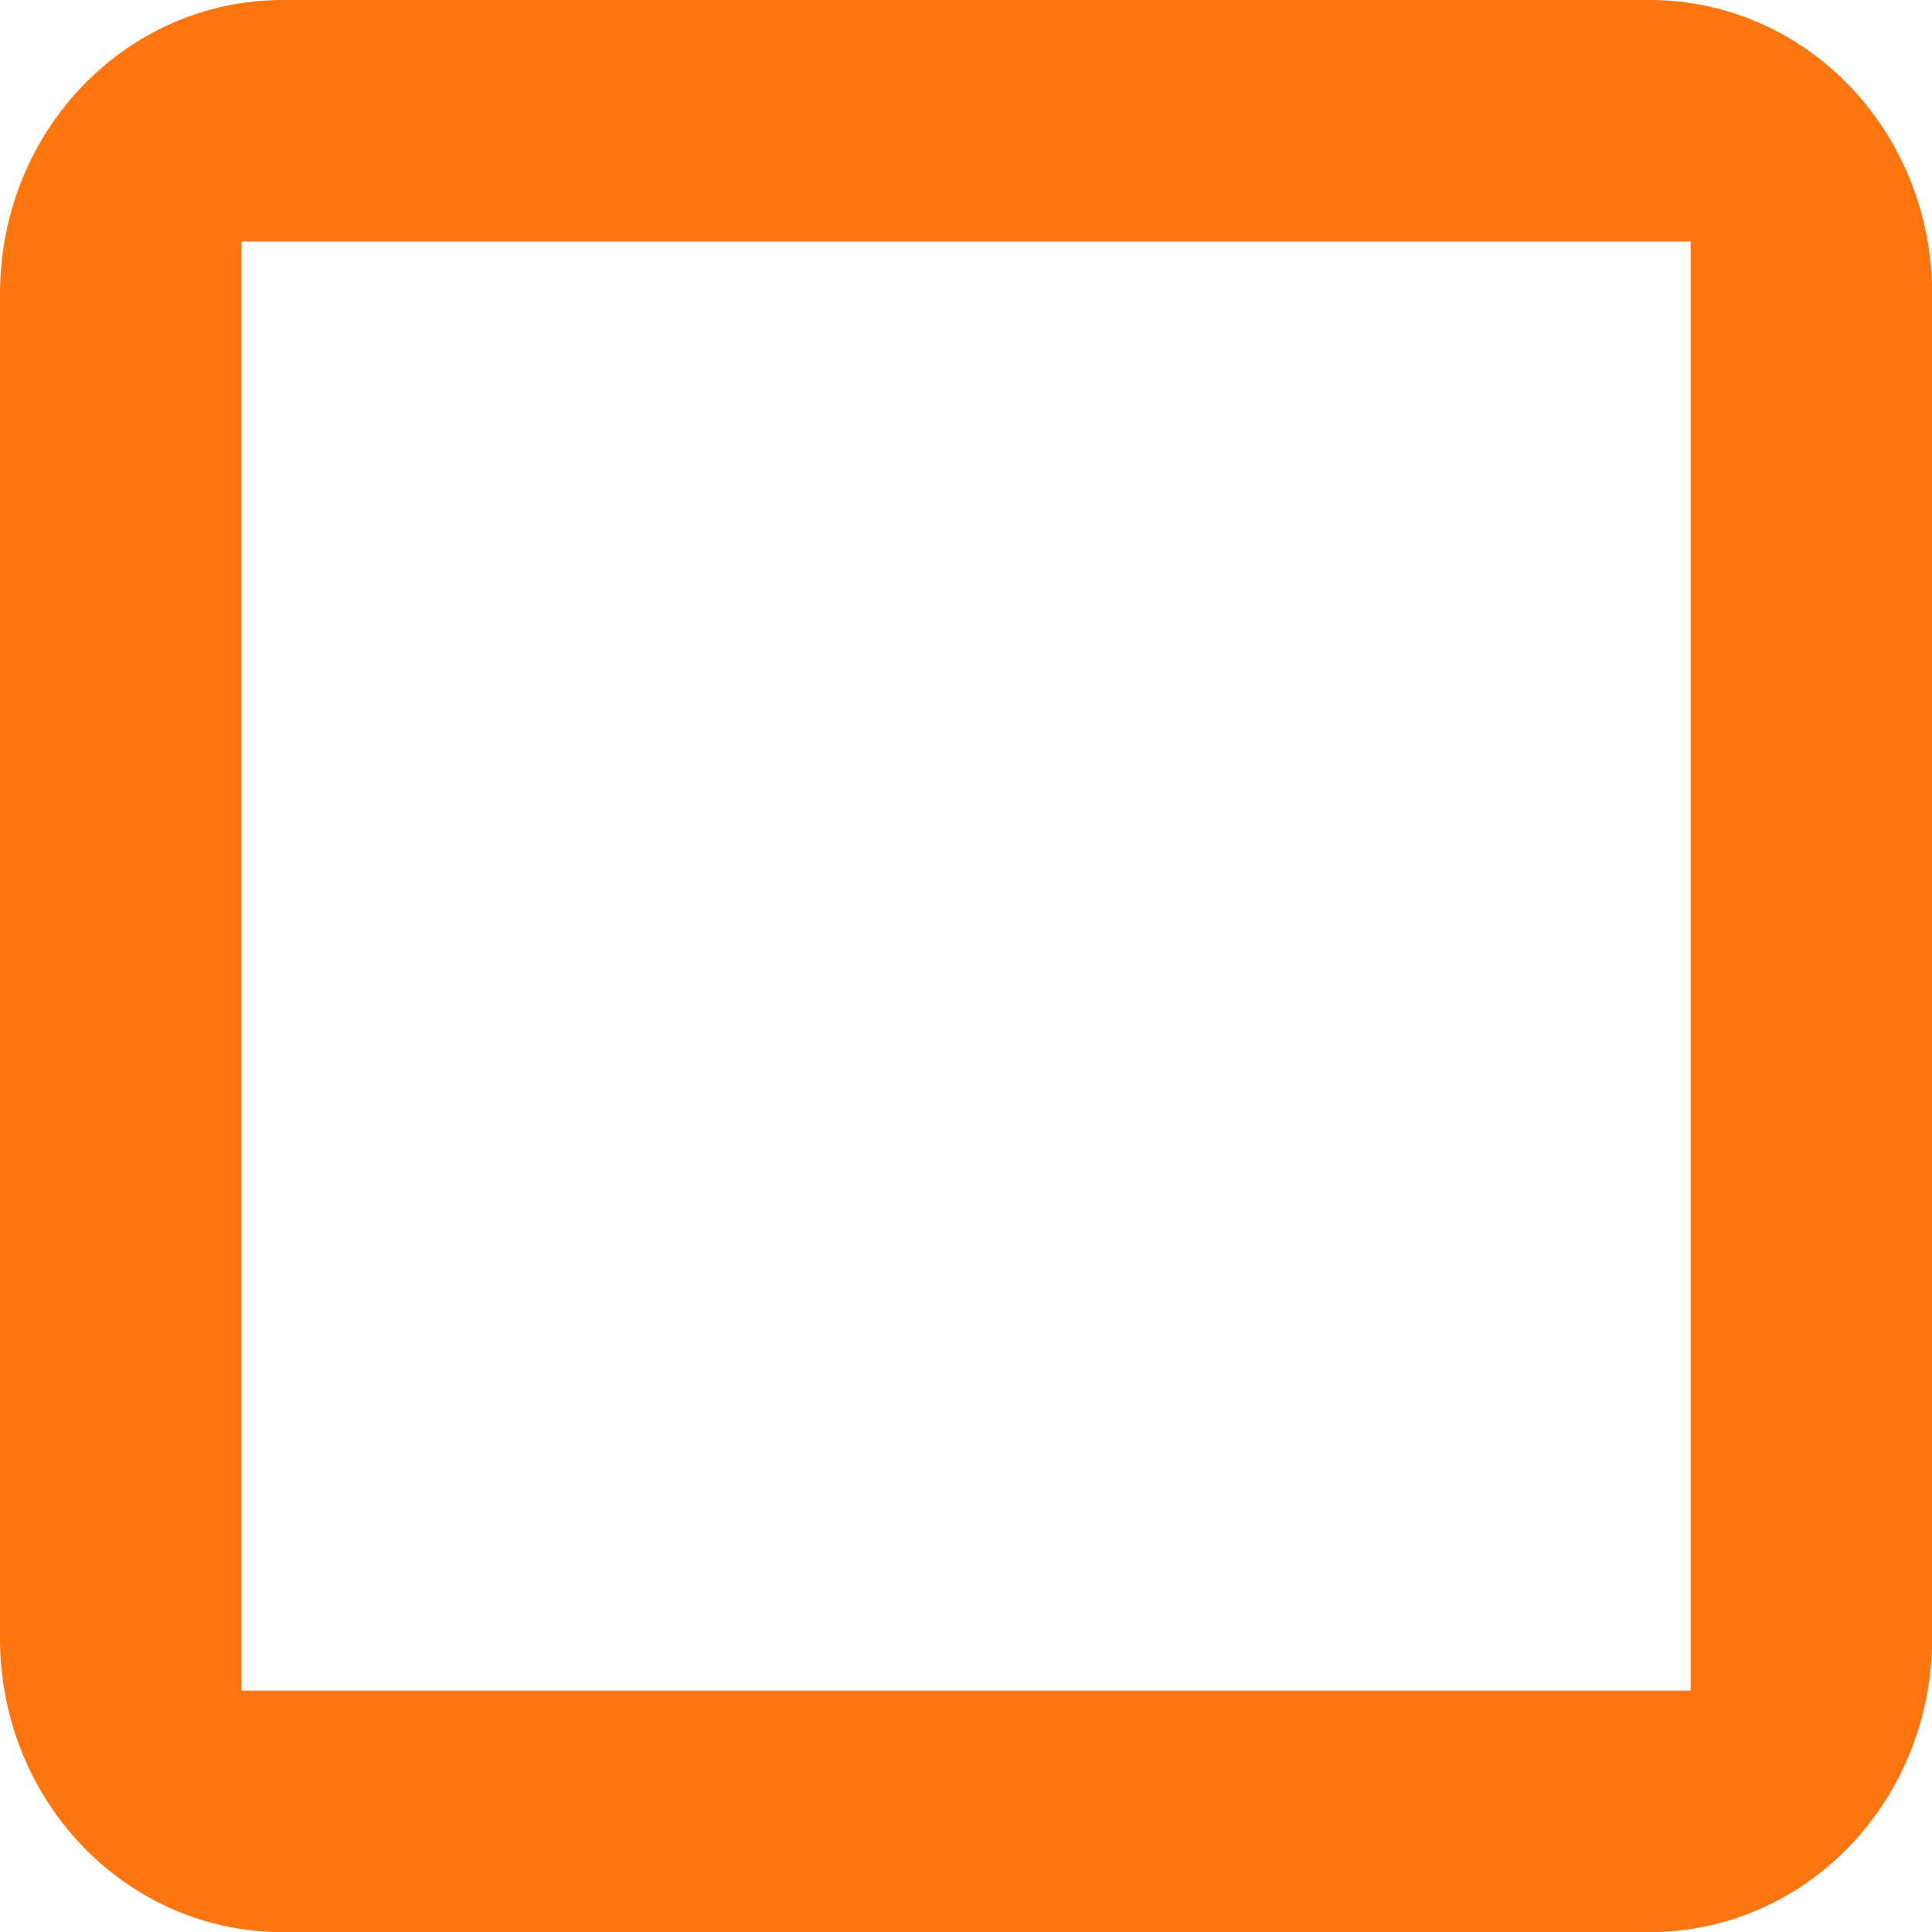
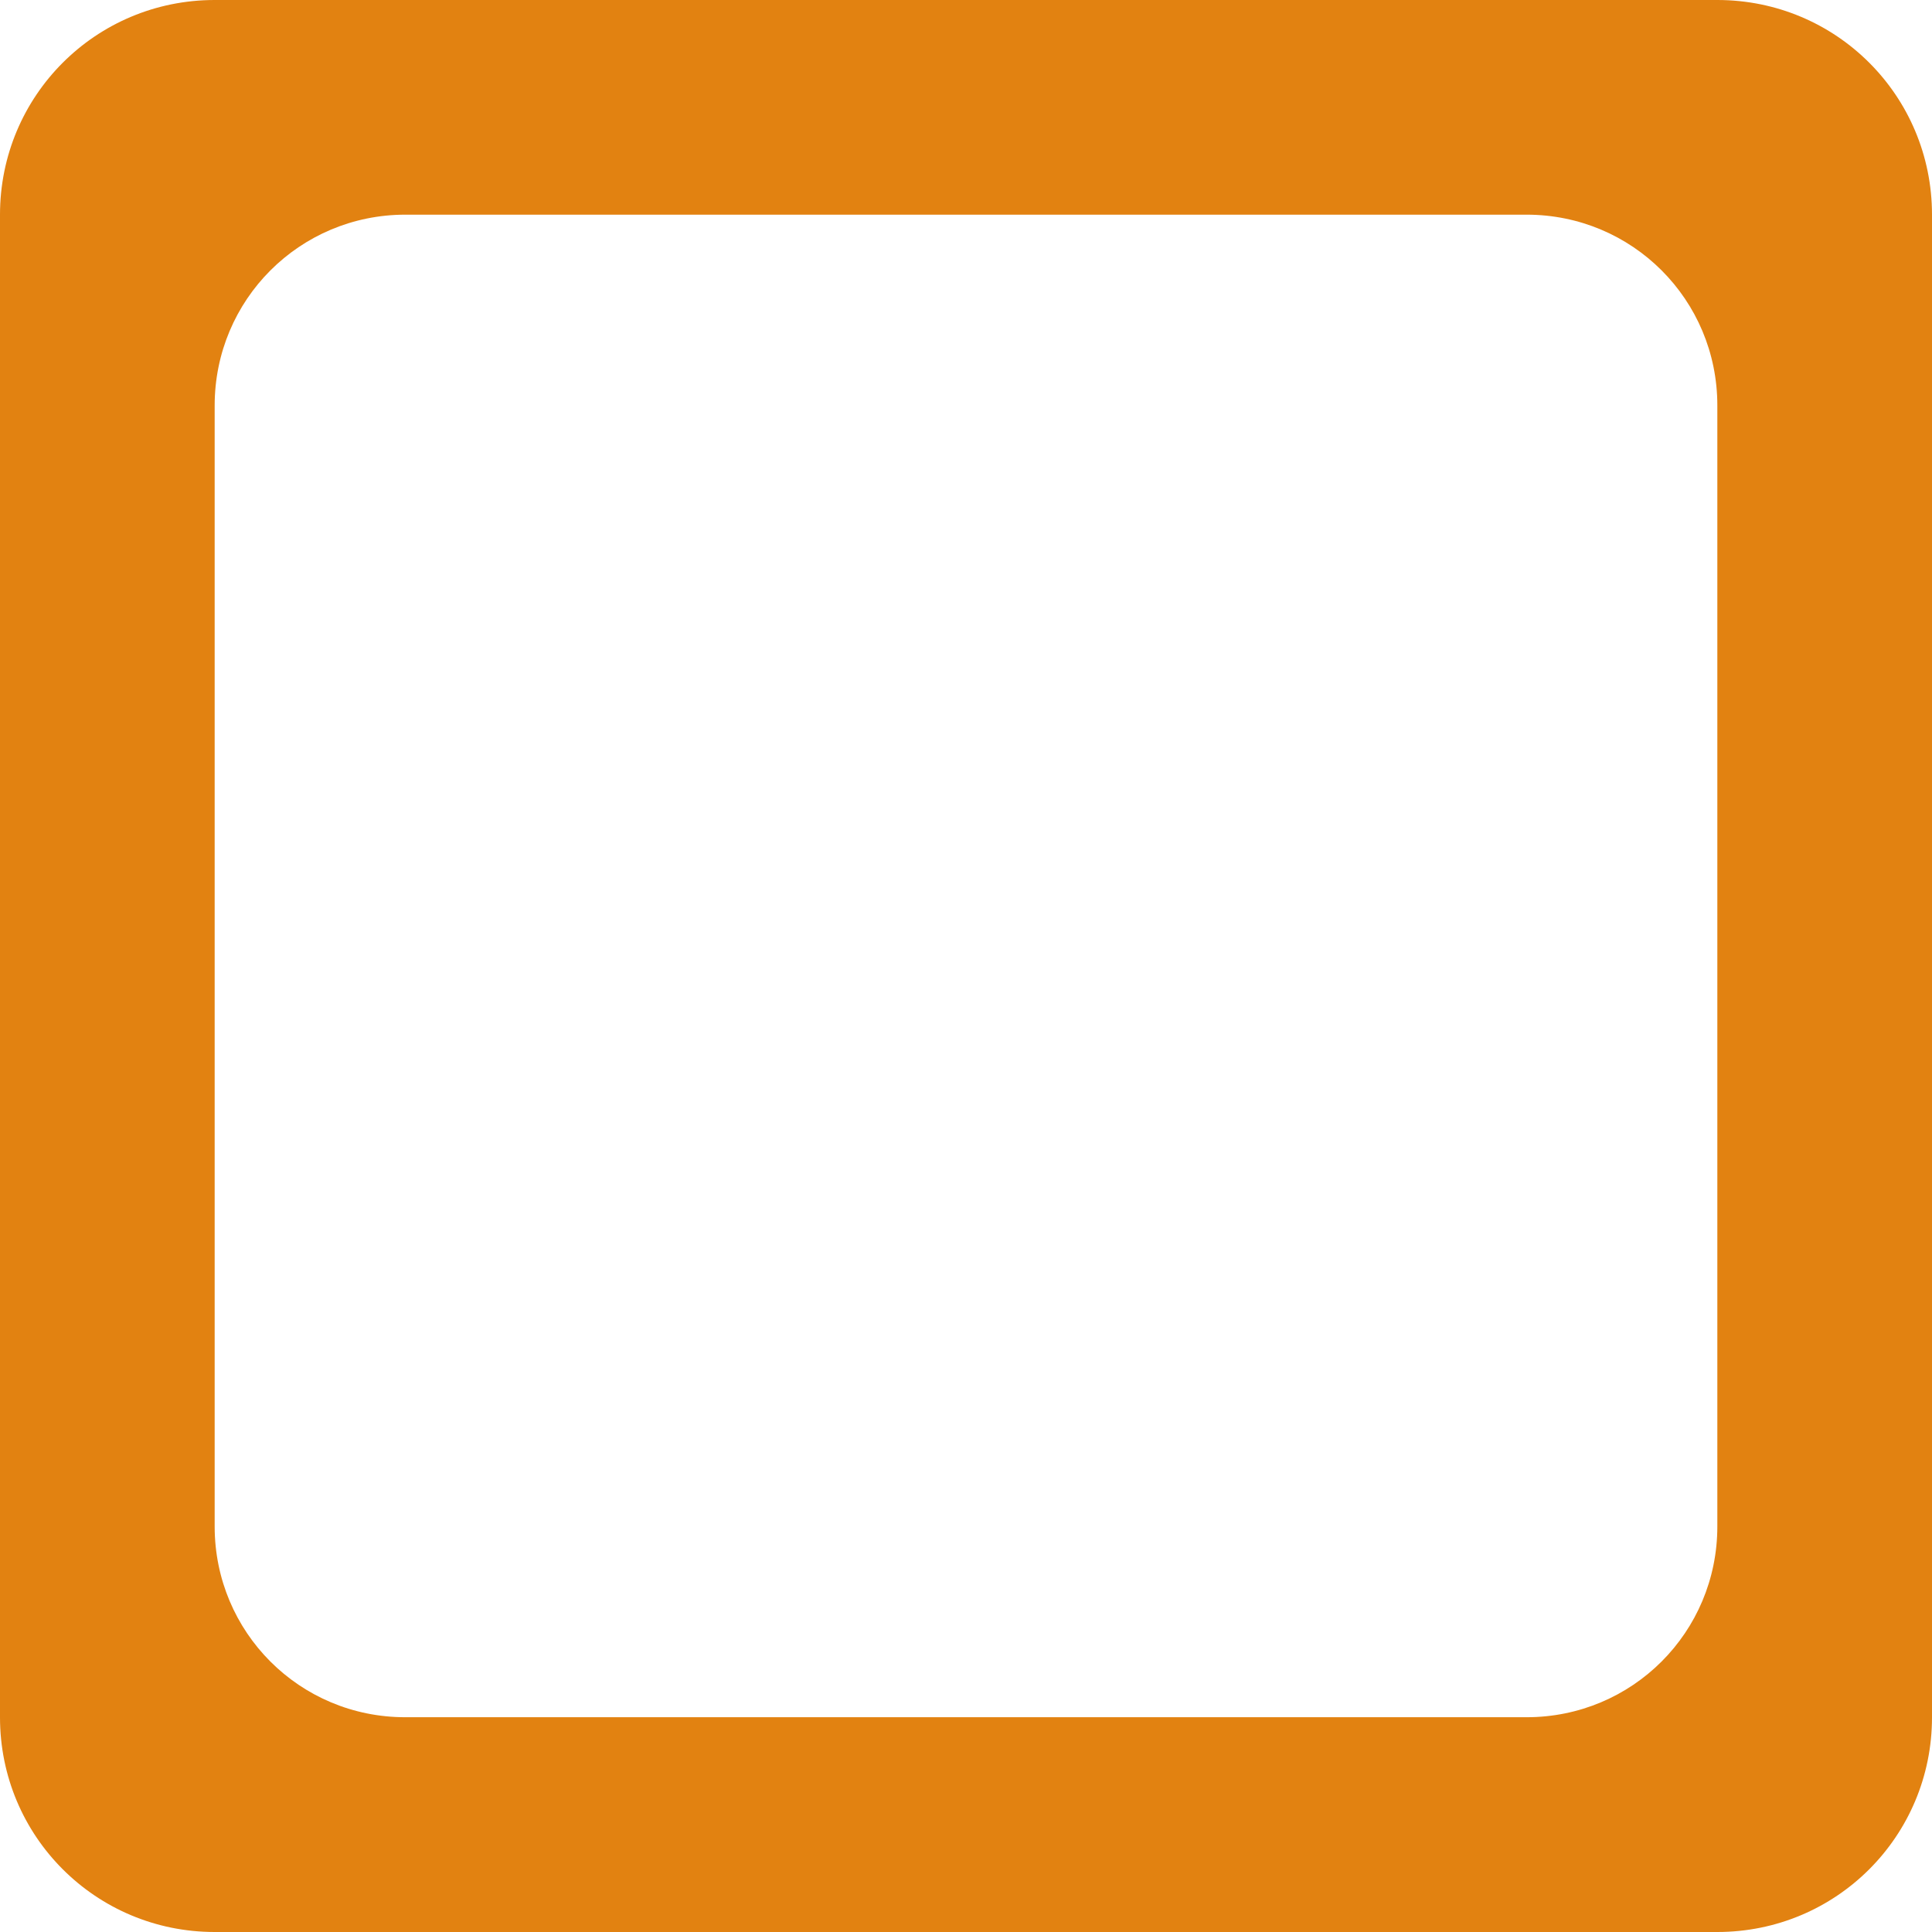
- <svg xmlns="http://www.w3.org/2000/svg" width="16" height="16" viewBox="0 0 4.233 4.233" version="1.1" id="svg8">
-   <defs id="defs2" />
-   <g id="layer1" transform="matrix(0.2645824,0,0,0.2645824,0,-74.3476)">
-     <path id="rect815" transform="matrix(1.000004,0,0,1.000004,0,280.9998)" d="M 2.342 0 C 1.044 0 2.9605947e-16 1.085 0 2.434 L 0 13.566 C 0 14.915 1.044 16 2.342 16 L 13.658 16 C 14.956 16 16 14.915 16 13.566 L 16 2.434 C 16 1.085 14.956 5.9211895e-16 13.658 0 L 2.342 0 z M 2 2 L 14 2 L 14 14 L 2 14 L 2 2 z " style="opacity:1;fill:#ff7611;fill-opacity:1;stroke:none;stroke-width:0.37;stroke-miterlimit:4;stroke-dasharray:none;stroke-opacity:1;paint-order:stroke fill markers" />
-     <g id="g855" transform="translate(-0.02403434,0.1918013)" />
-   </g>
+ <svg xmlns="http://www.w3.org/2000/svg" id="svg4" version="1.1" width="18" viewBox="0 0 18 18" height="18" style="fill:#000000">
+   <defs id="defs8" />
+   <path id="rect822" d="M 2,0 C 0.892,0 0,0.892 0,2 v 14 c 0,1.108 0.892,2 2,2 h 14 c 1.108,0 2,-0.892 2,-2 V 2 C 18,0.892 17.108,0 16,0 Z m 1.777,2 h 10.446 c 0.985,0 1.777,0.792 1.777,1.777 V 14.222 c 0,0.985 -0.792,1.777 -1.777,1.777 H 3.777 C 2.792,16 2,15.207 2,14.222 V 3.778 C 2,2.793 2.792,2 3.777,2 Z" style="opacity:1;fill:#e28211;fill-opacity:1;stroke:none;stroke-width:1;stroke-miterlimit:4;stroke-dasharray:none;stroke-opacity:1;paint-order:markers fill stroke" />
</svg>
